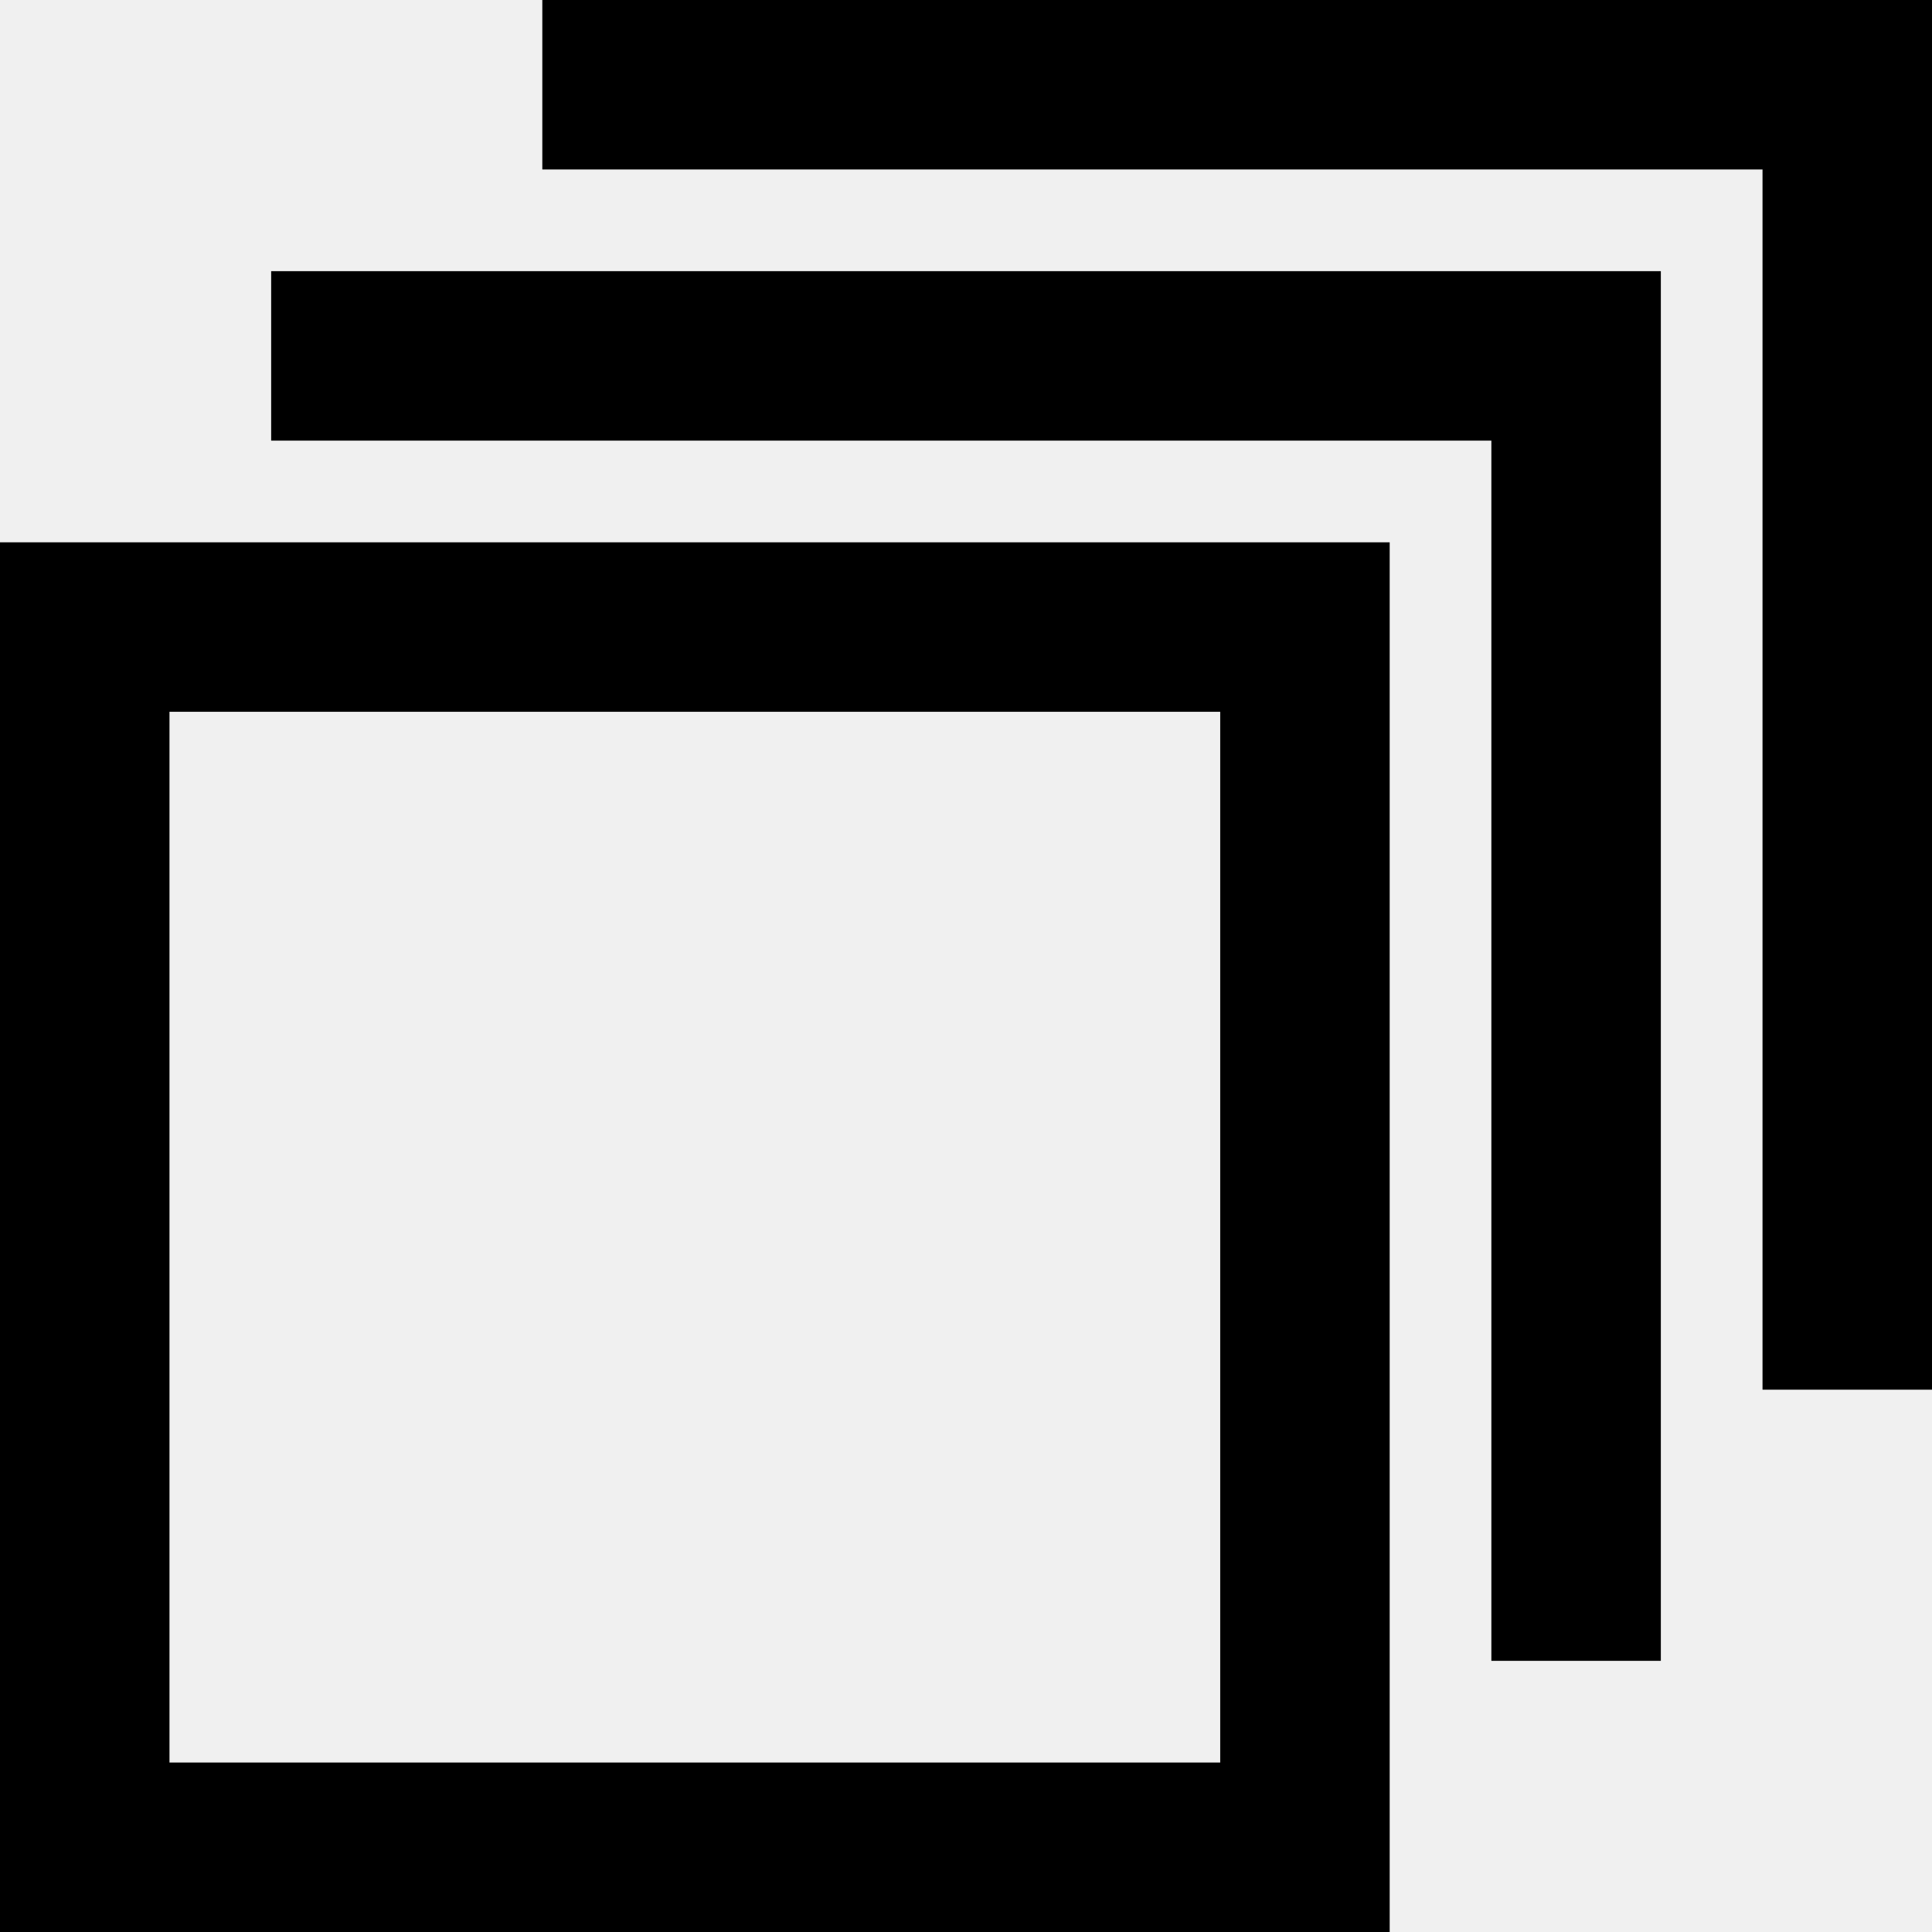
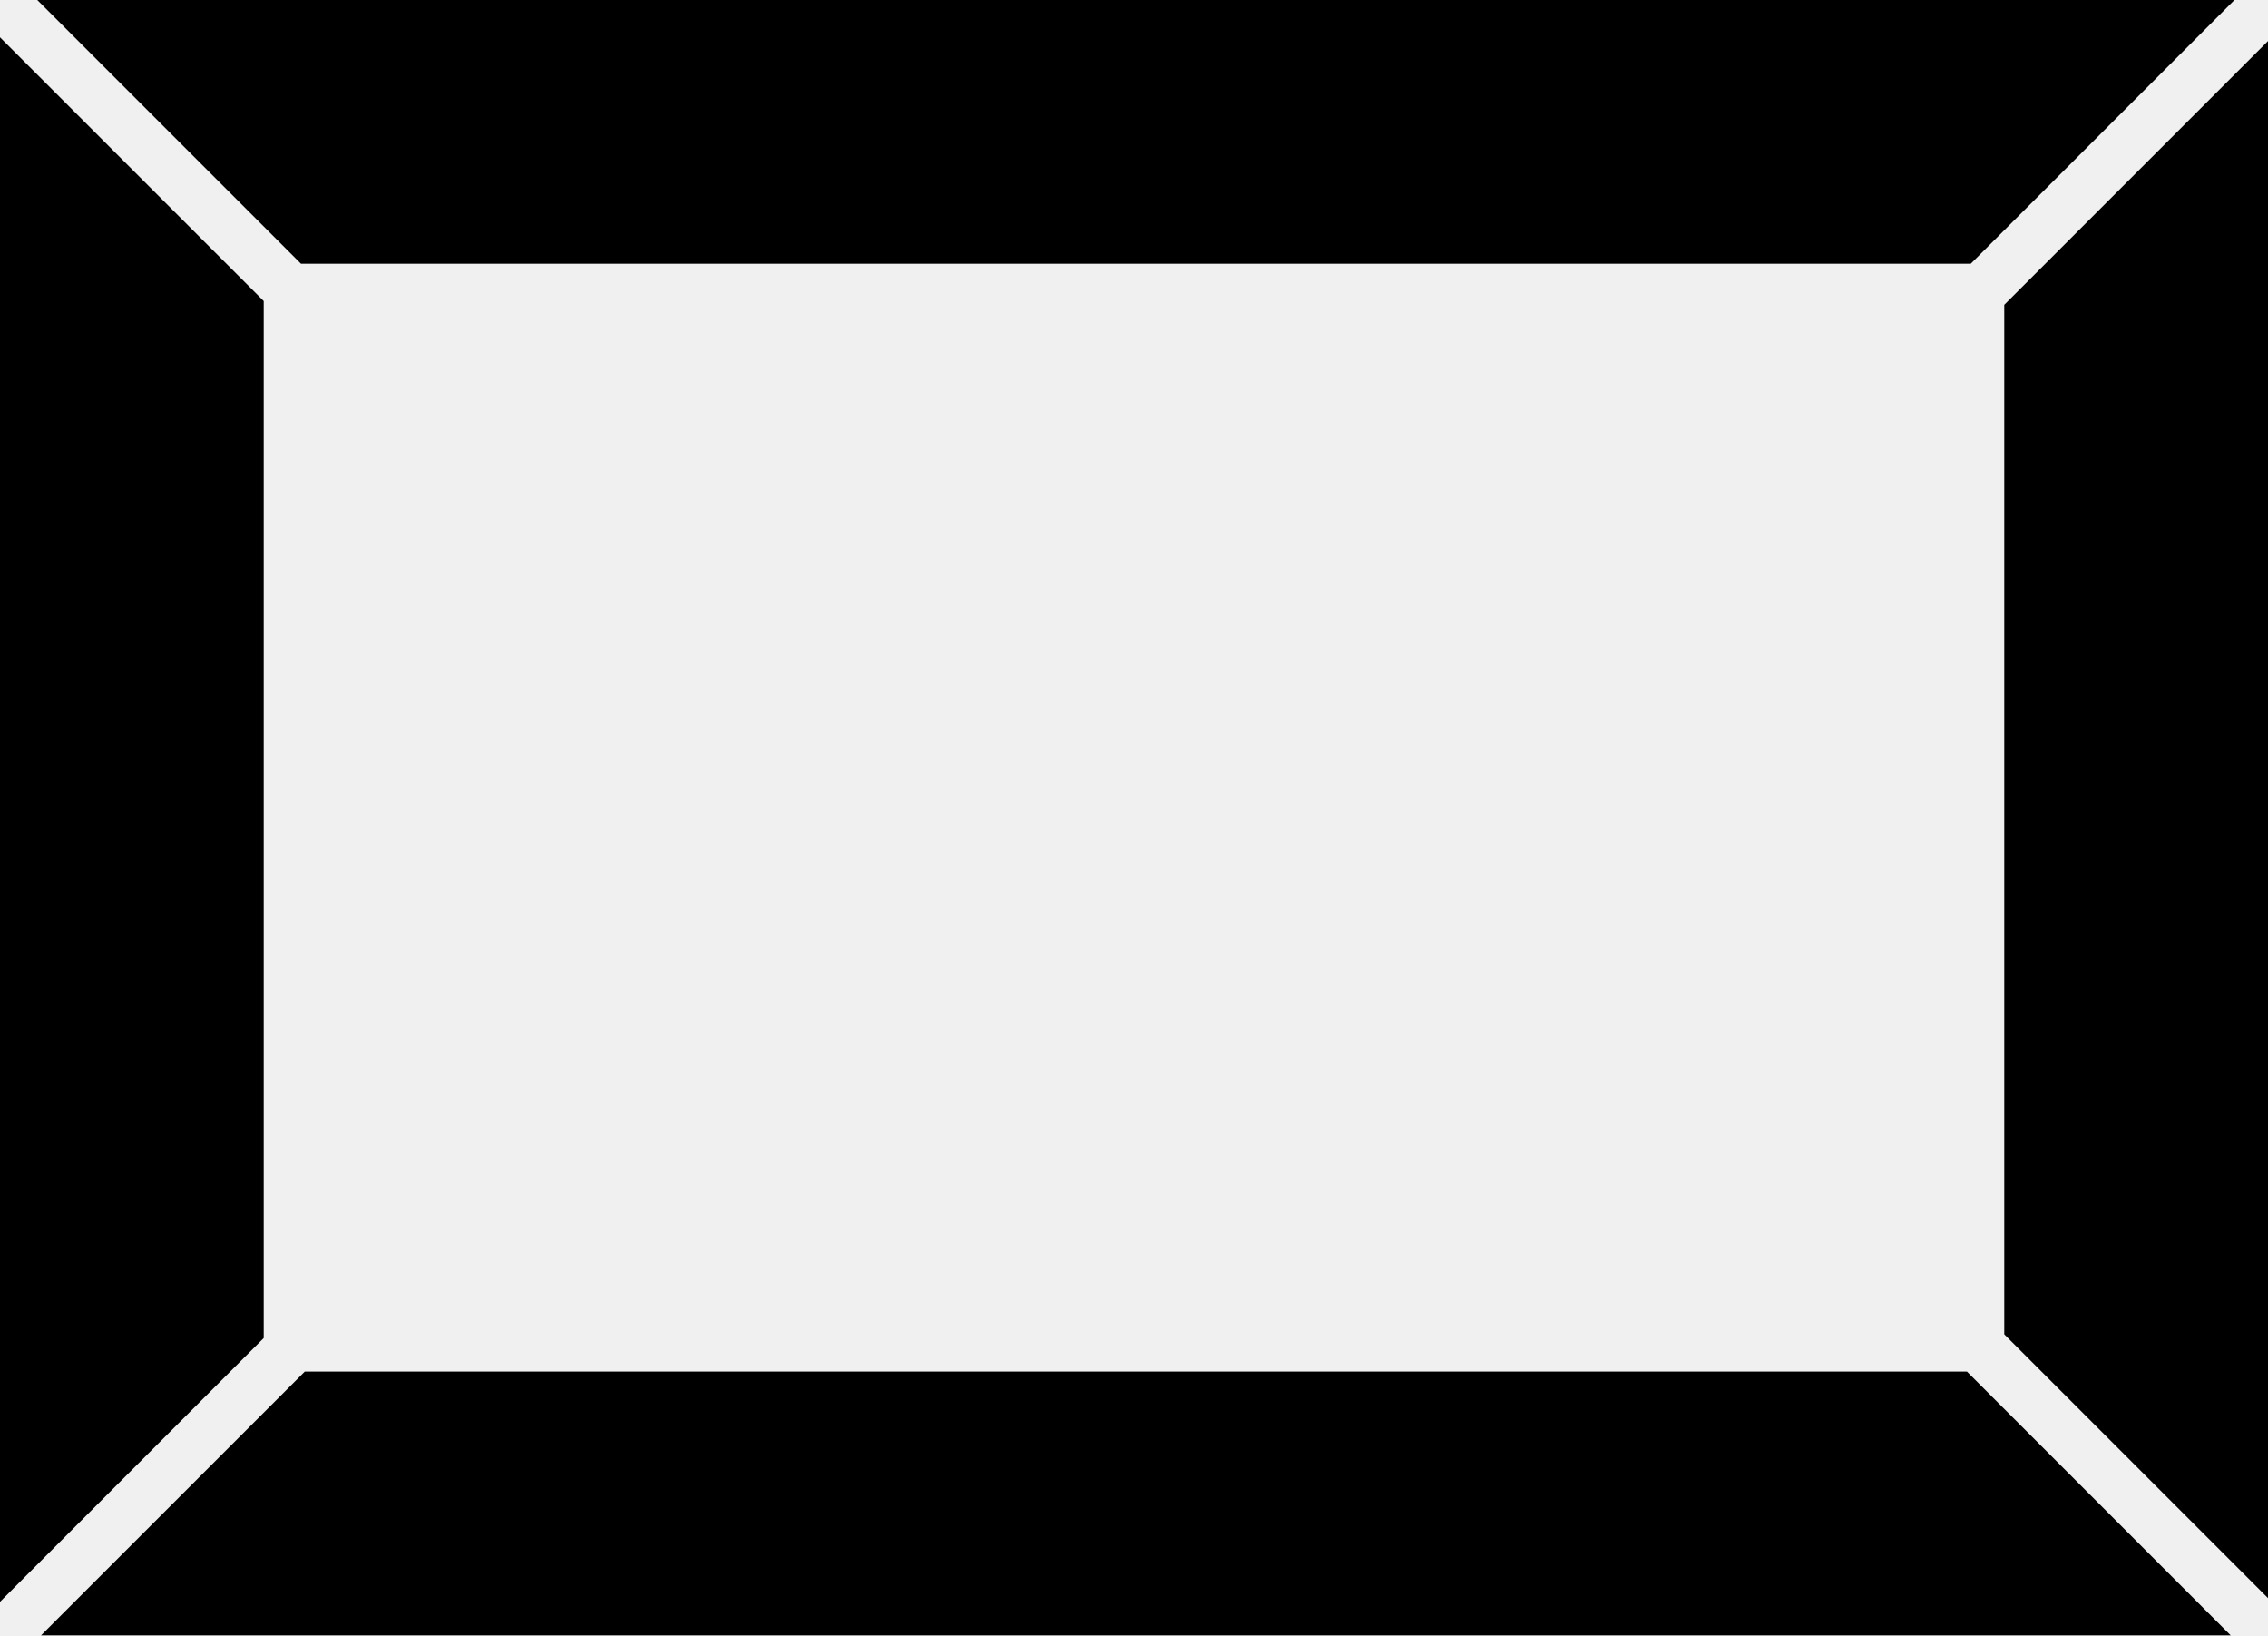
- <svg xmlns="http://www.w3.org/2000/svg" width="57" height="57" viewBox="0 0 57 57" fill="none">
+ <svg xmlns="http://www.w3.org/2000/svg" width="43" height="31" viewBox="0 0 43 31" fill="none">
  <style>
path { fill: black; }
@media (prefers-color-scheme: dark) { path { fill: white; } }
</style>
-   <path d="M57 41H52V5H16V0H57V41Z" />
-   <path d="M49 49H44V13H8V8H49V49Z" />
-   <path d="M41 57H0V16H41V57ZM5 21V52H36V21H5Z" />
+   <path d="M37.293 26L42.293 31H0.778L5.778 26H37.293ZM5 5.707V25.364L0 30.364V0.707L5 5.707ZM43 30.293L38 25.293V5.778L43 0.778V30.293ZM37.364 5H5.707L0.707 0H42.364L37.364 5Z" />
</svg>
